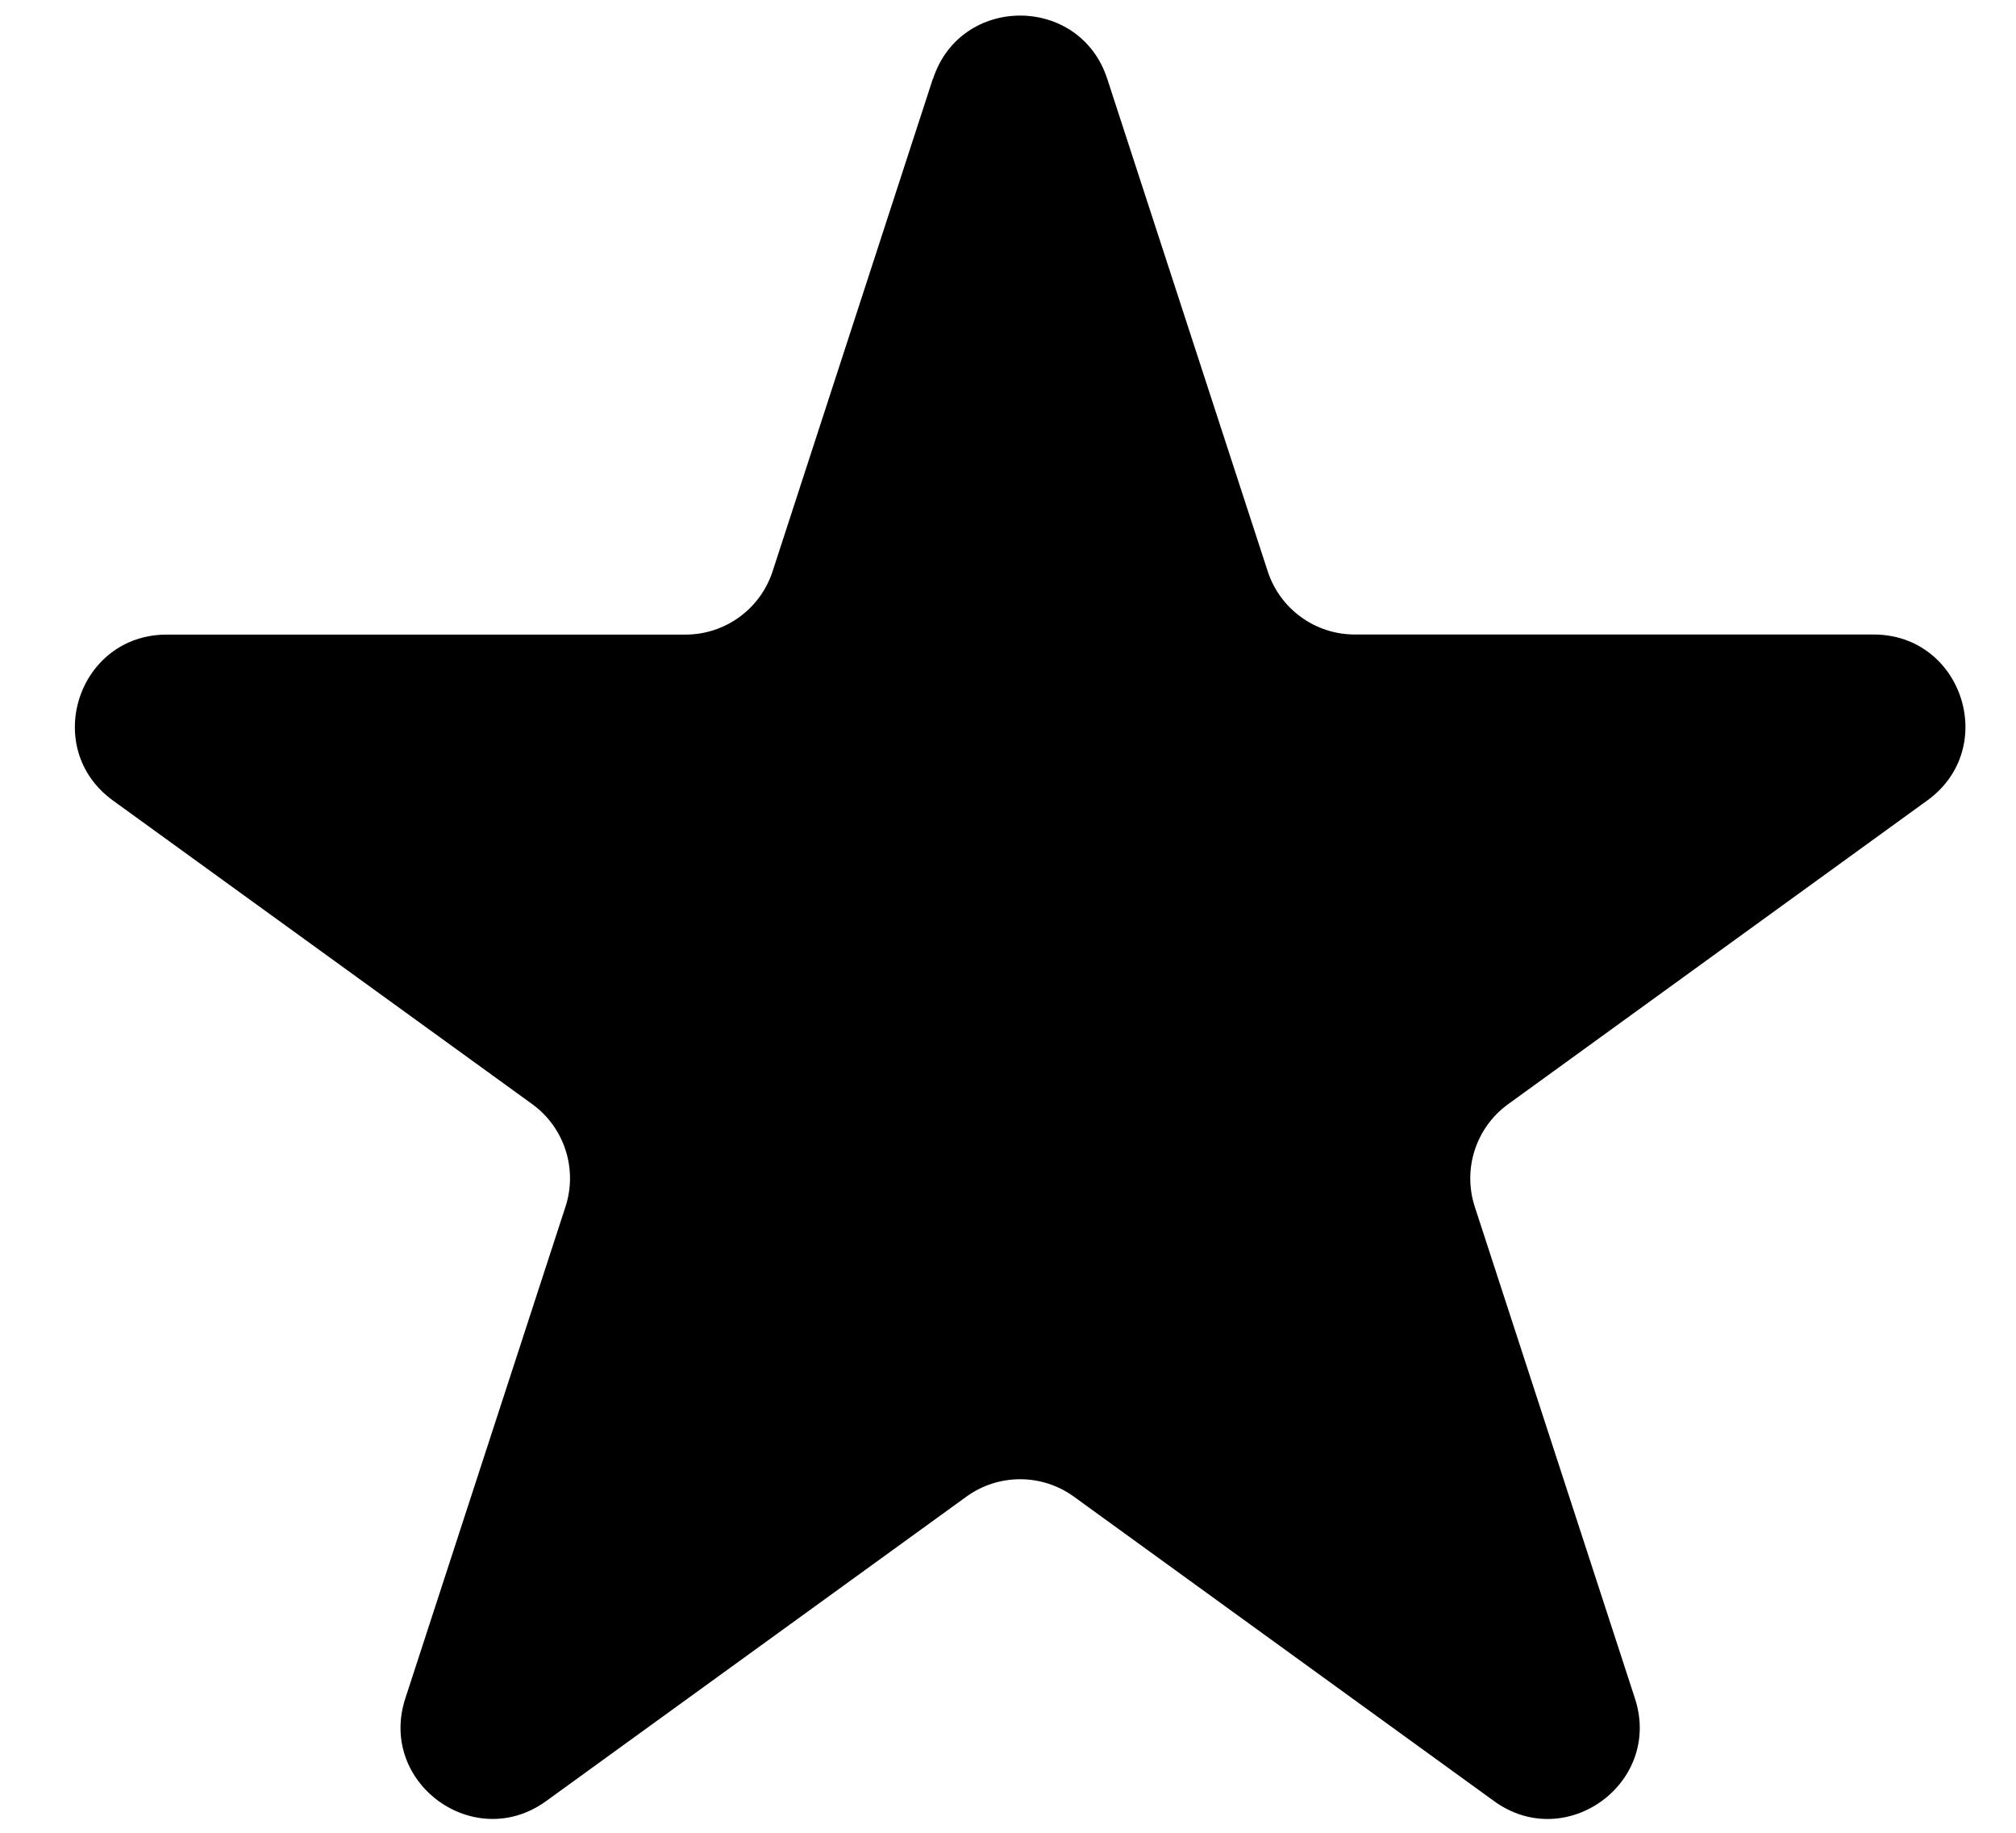
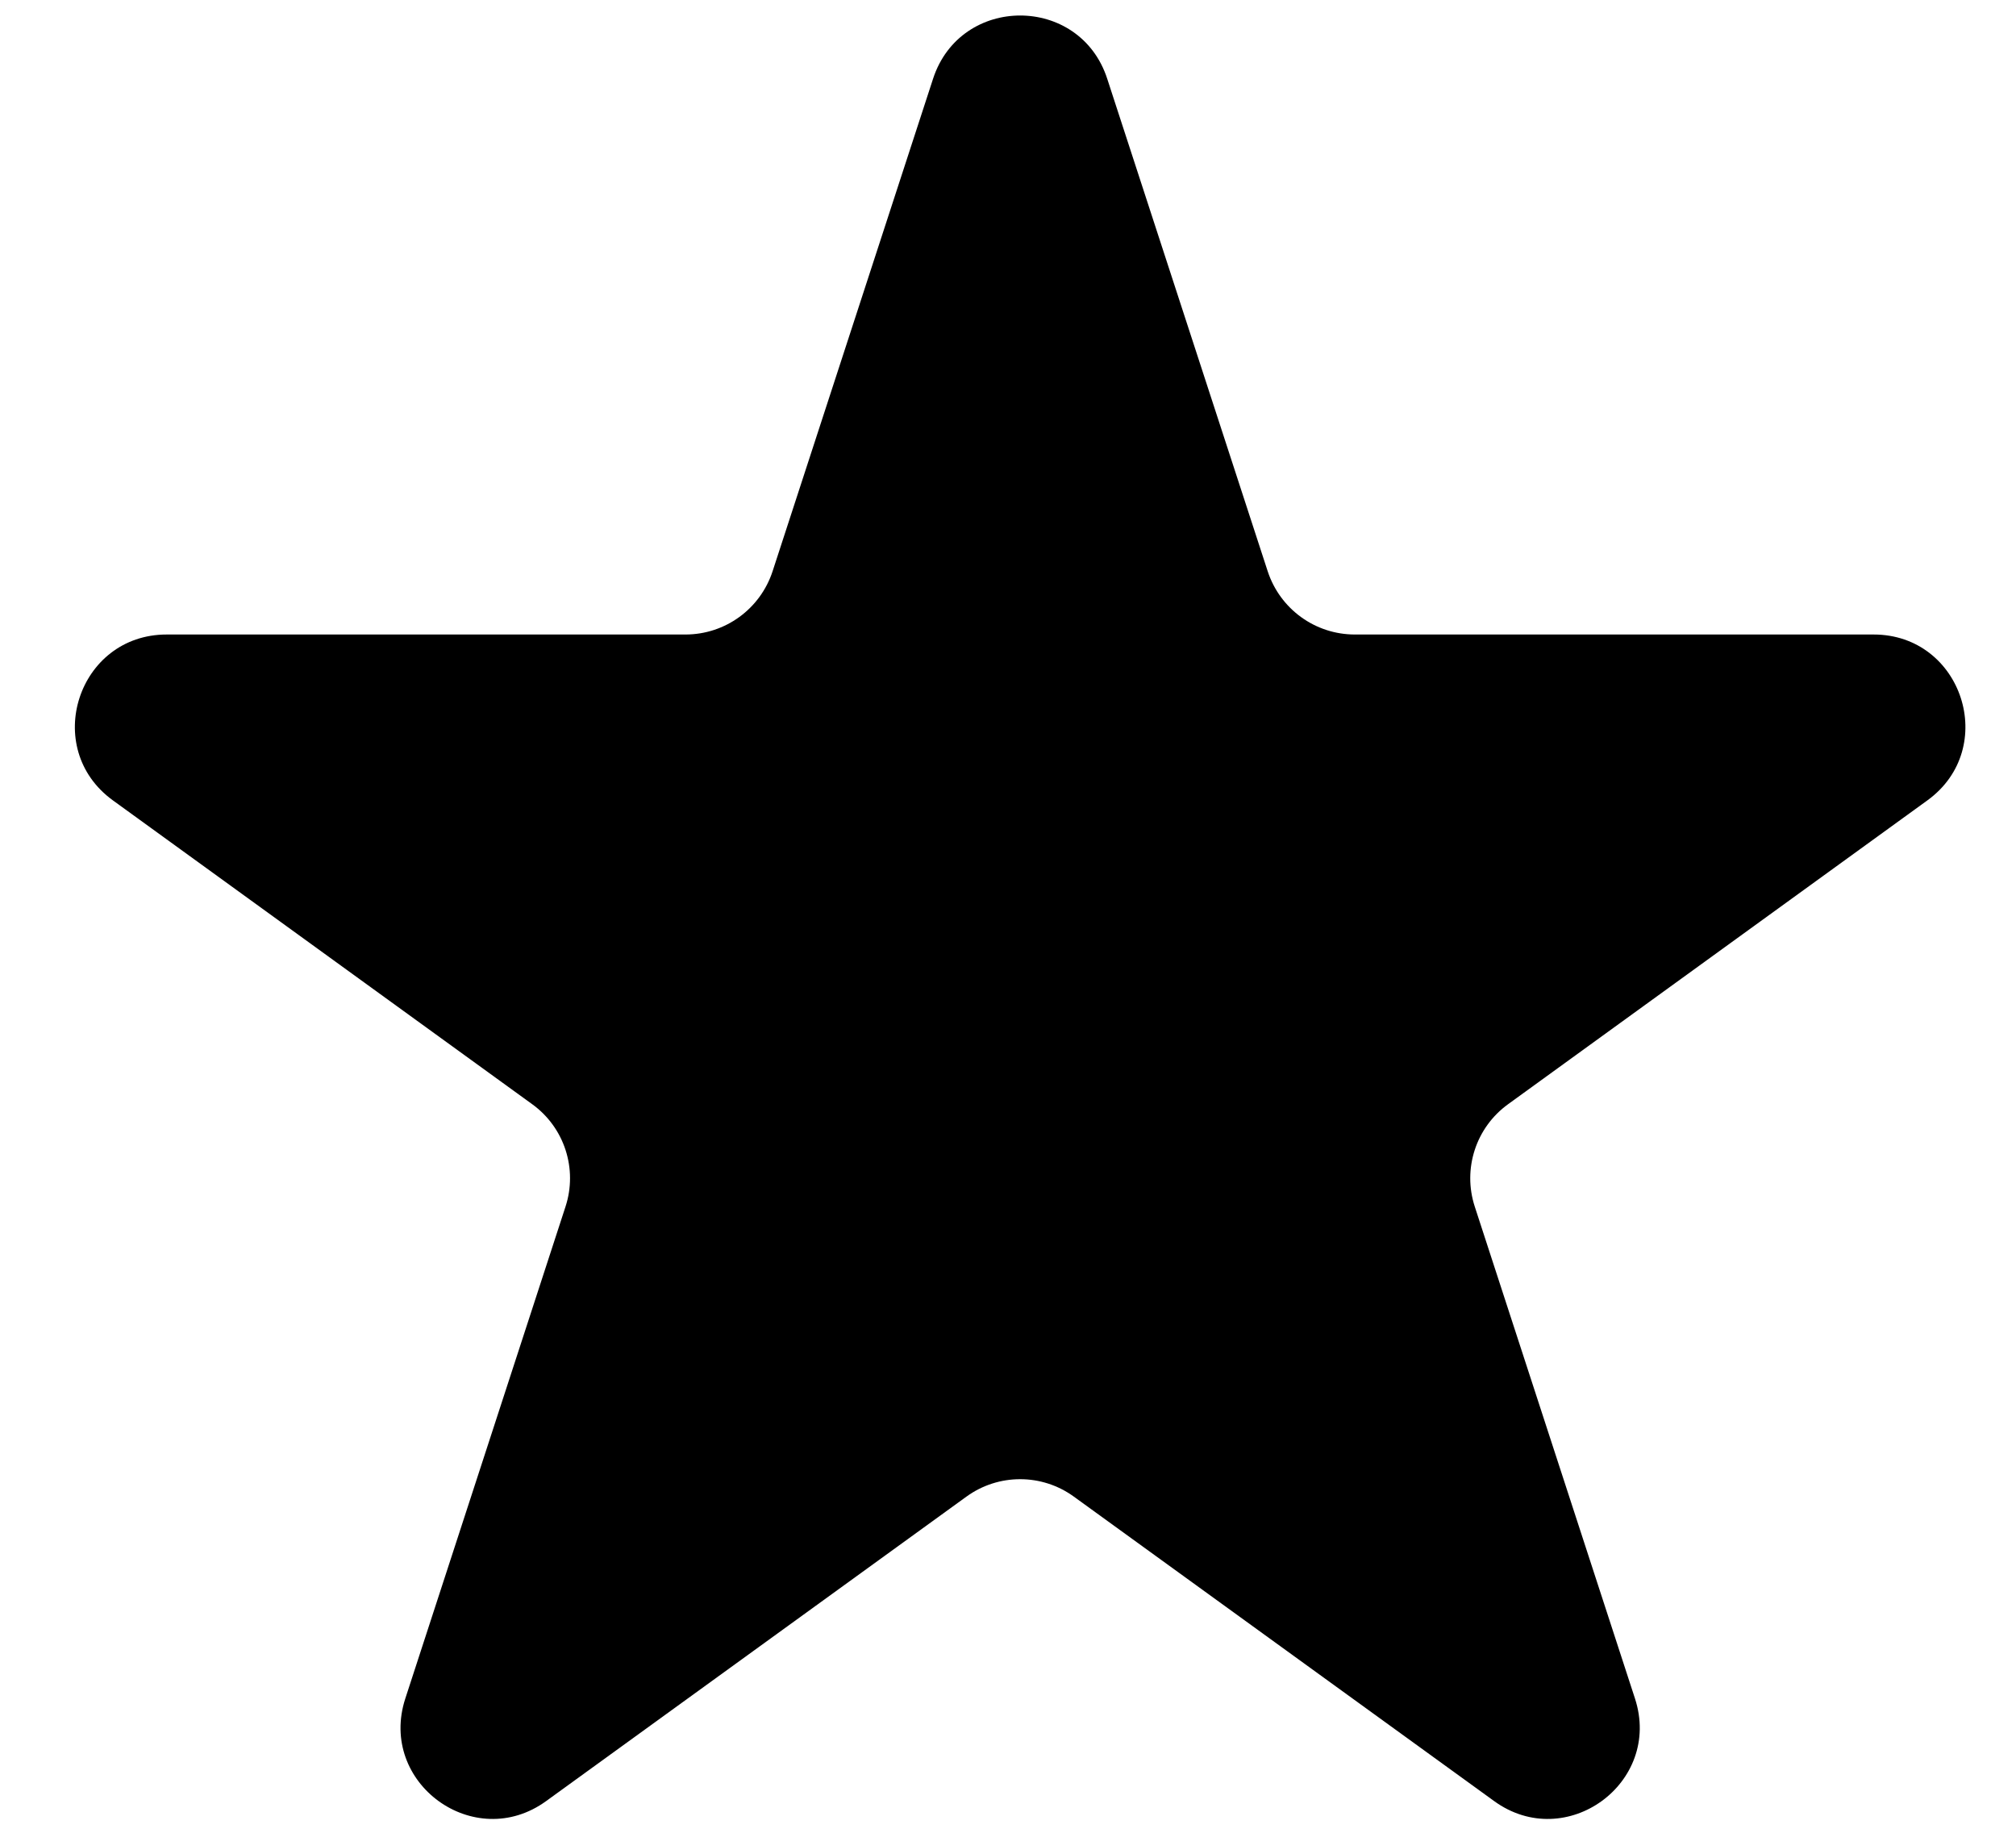
- <svg xmlns="http://www.w3.org/2000/svg" width="22" height="20" fill="none">
-   <path d="M10.182.86c.3-.92 1.601-.92 1.901 0l1.751 5.374a1 1 0 0 0 .951.69h5.661c.97 0 1.372 1.241.587 1.81l-4.575 3.315a1 1 0 0 0-.364 1.12l1.748 5.366c.3.92-.753 1.688-1.537 1.12l-4.586-3.323a1 1 0 0 0-1.173 0L5.96 19.654c-.784.569-1.837-.198-1.537-1.12l1.748-5.366a1 1 0 0 0-.364-1.12L1.232 8.735c-.785-.569-.382-1.81.587-1.81h5.66a1 1 0 0 0 .952-.69L10.18.86Z" fill="currentColor" />
+ <svg xmlns="http://www.w3.org/2000/svg" width="22" height="20" viewBox="0 0 22 20" fill="none">
+   <path d="M10.182 0.86C10.482 -0.061 11.784 -0.061 12.083 0.86L13.834 6.234C13.969 6.646 14.352 6.924 14.785 6.924H20.446C21.415 6.924 21.818 8.165 21.033 8.734L16.458 12.049C16.106 12.303 15.959 12.755 16.094 13.168L17.842 18.535C18.142 19.456 17.089 20.223 16.305 19.654L11.719 16.332C11.369 16.078 10.896 16.078 10.546 16.332L5.96 19.654C5.176 20.223 4.123 19.456 4.423 18.535L6.171 13.168C6.306 12.755 6.159 12.303 5.807 12.049L1.232 8.734C0.447 8.165 0.85 6.924 1.819 6.924H7.48C7.913 6.924 8.296 6.646 8.431 6.234L10.182 0.86Z" fill="currentColor" />
</svg>
